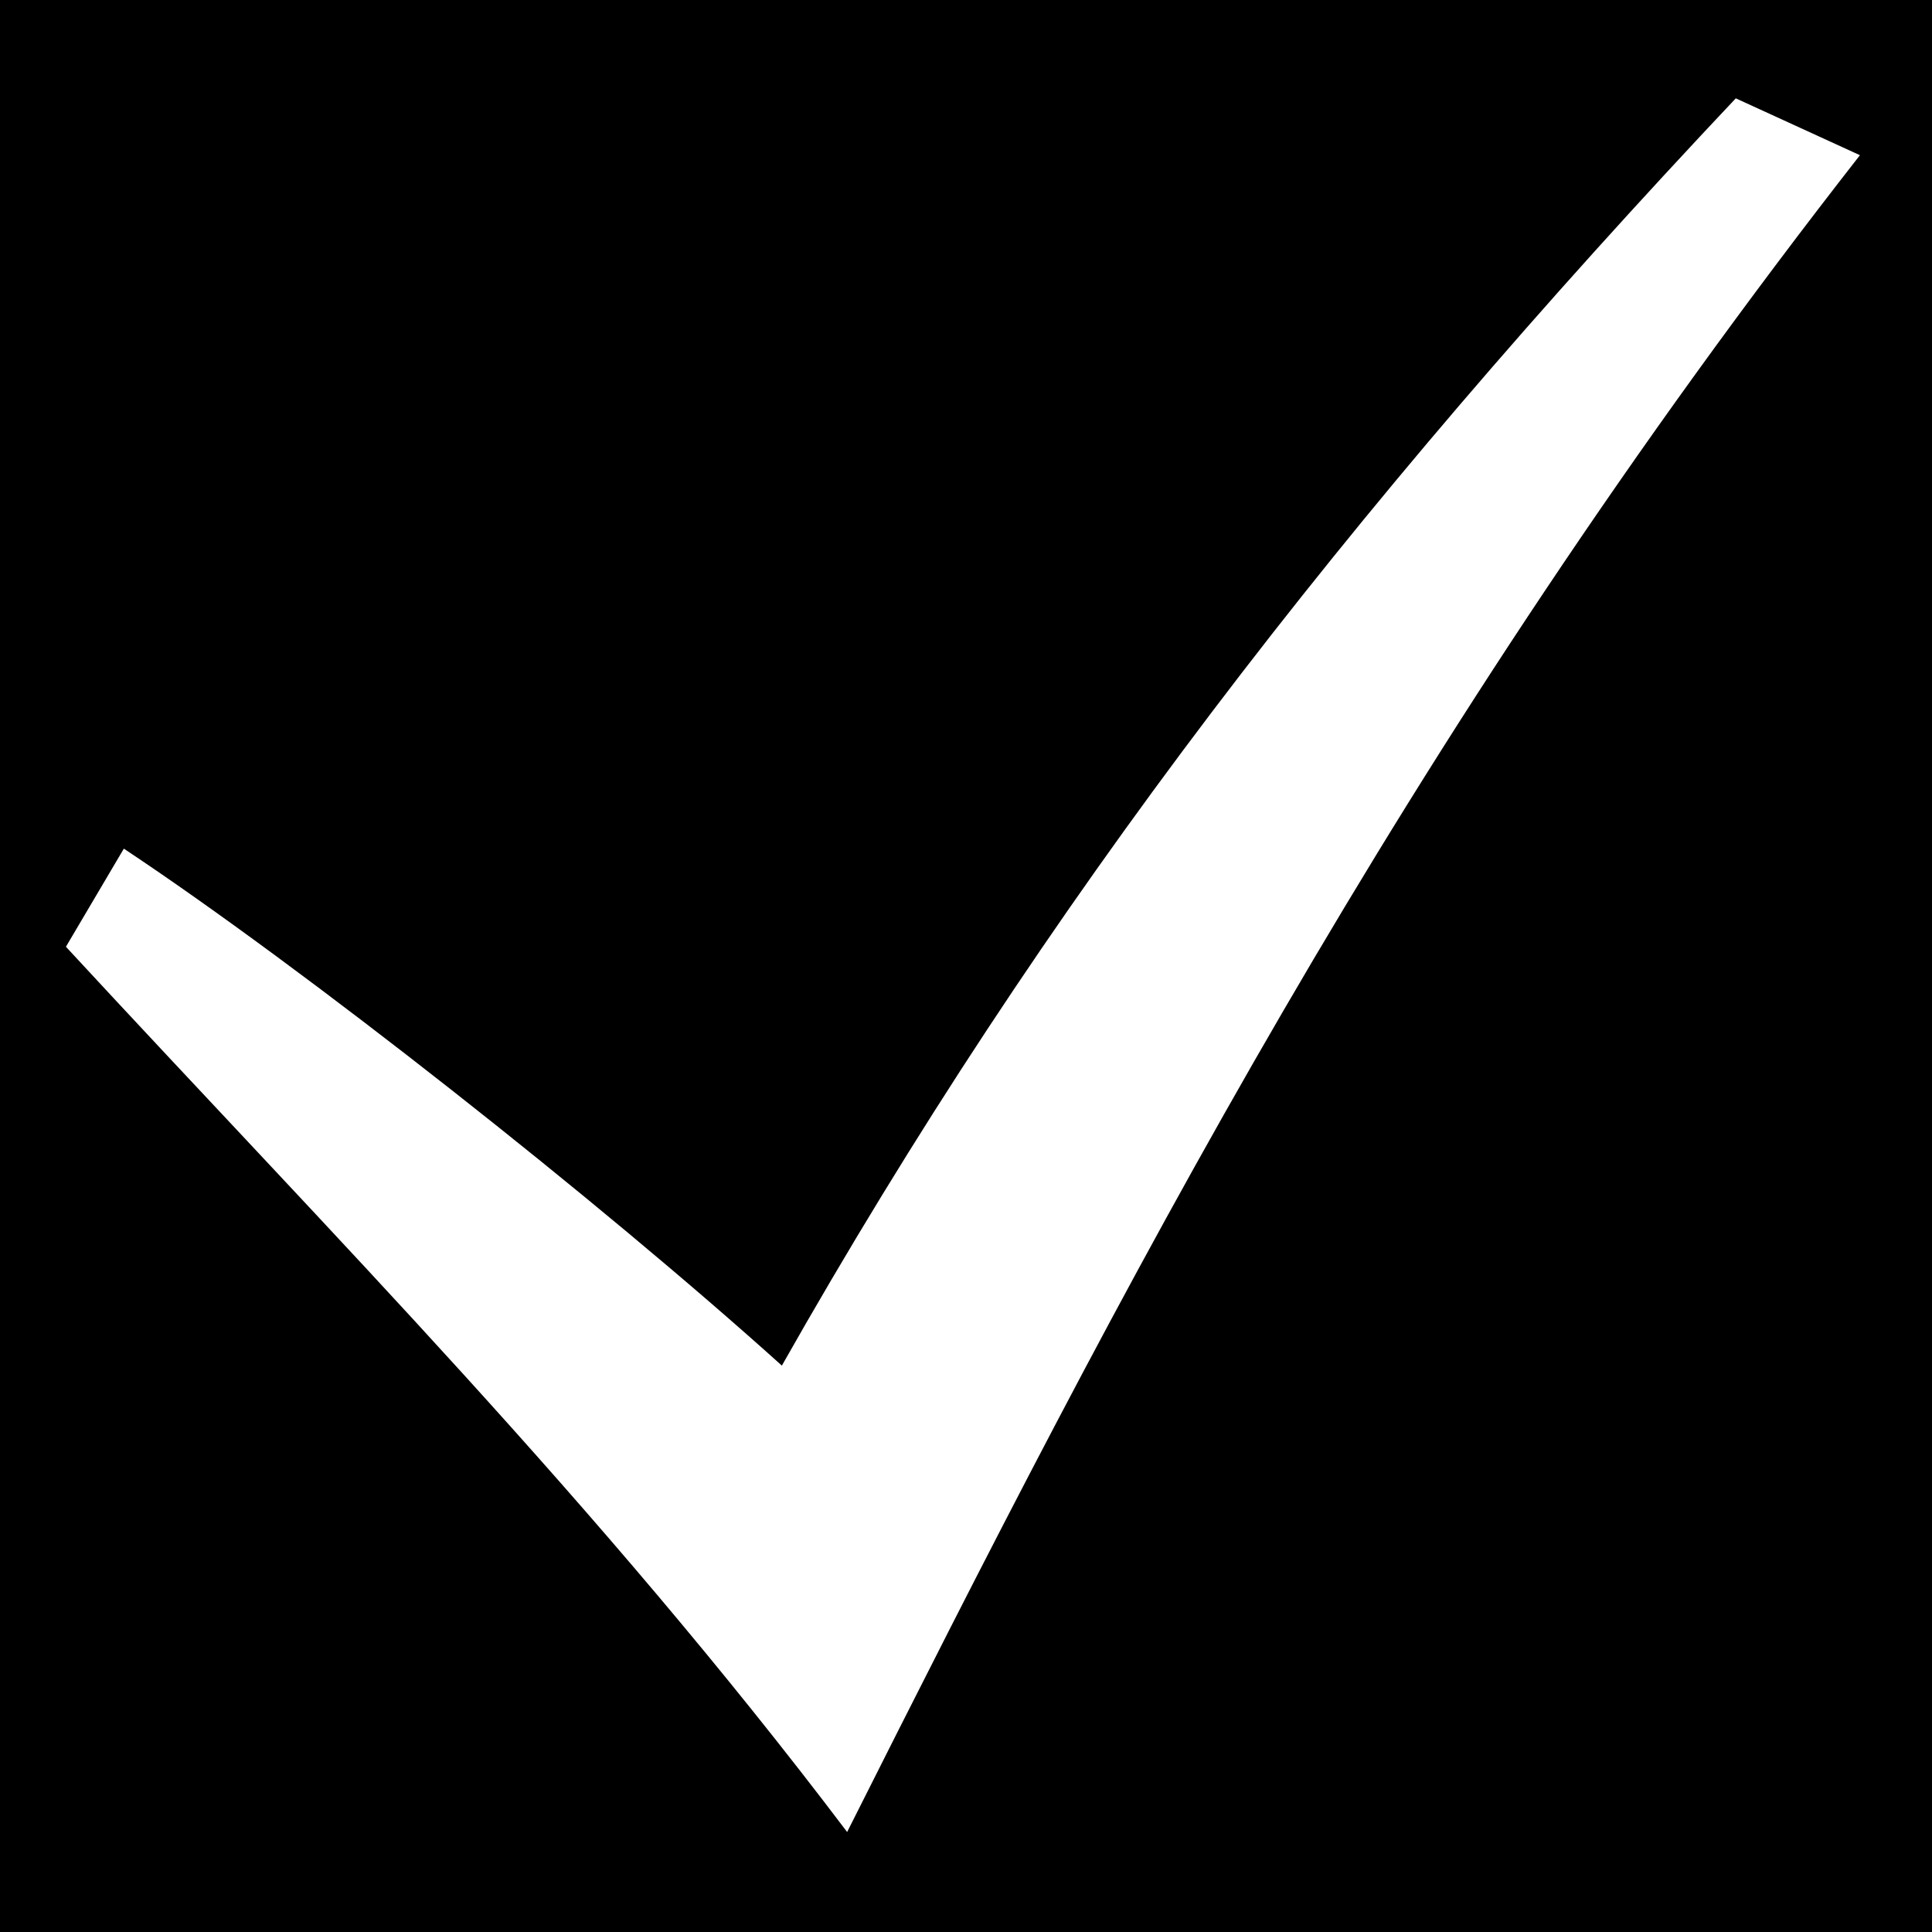
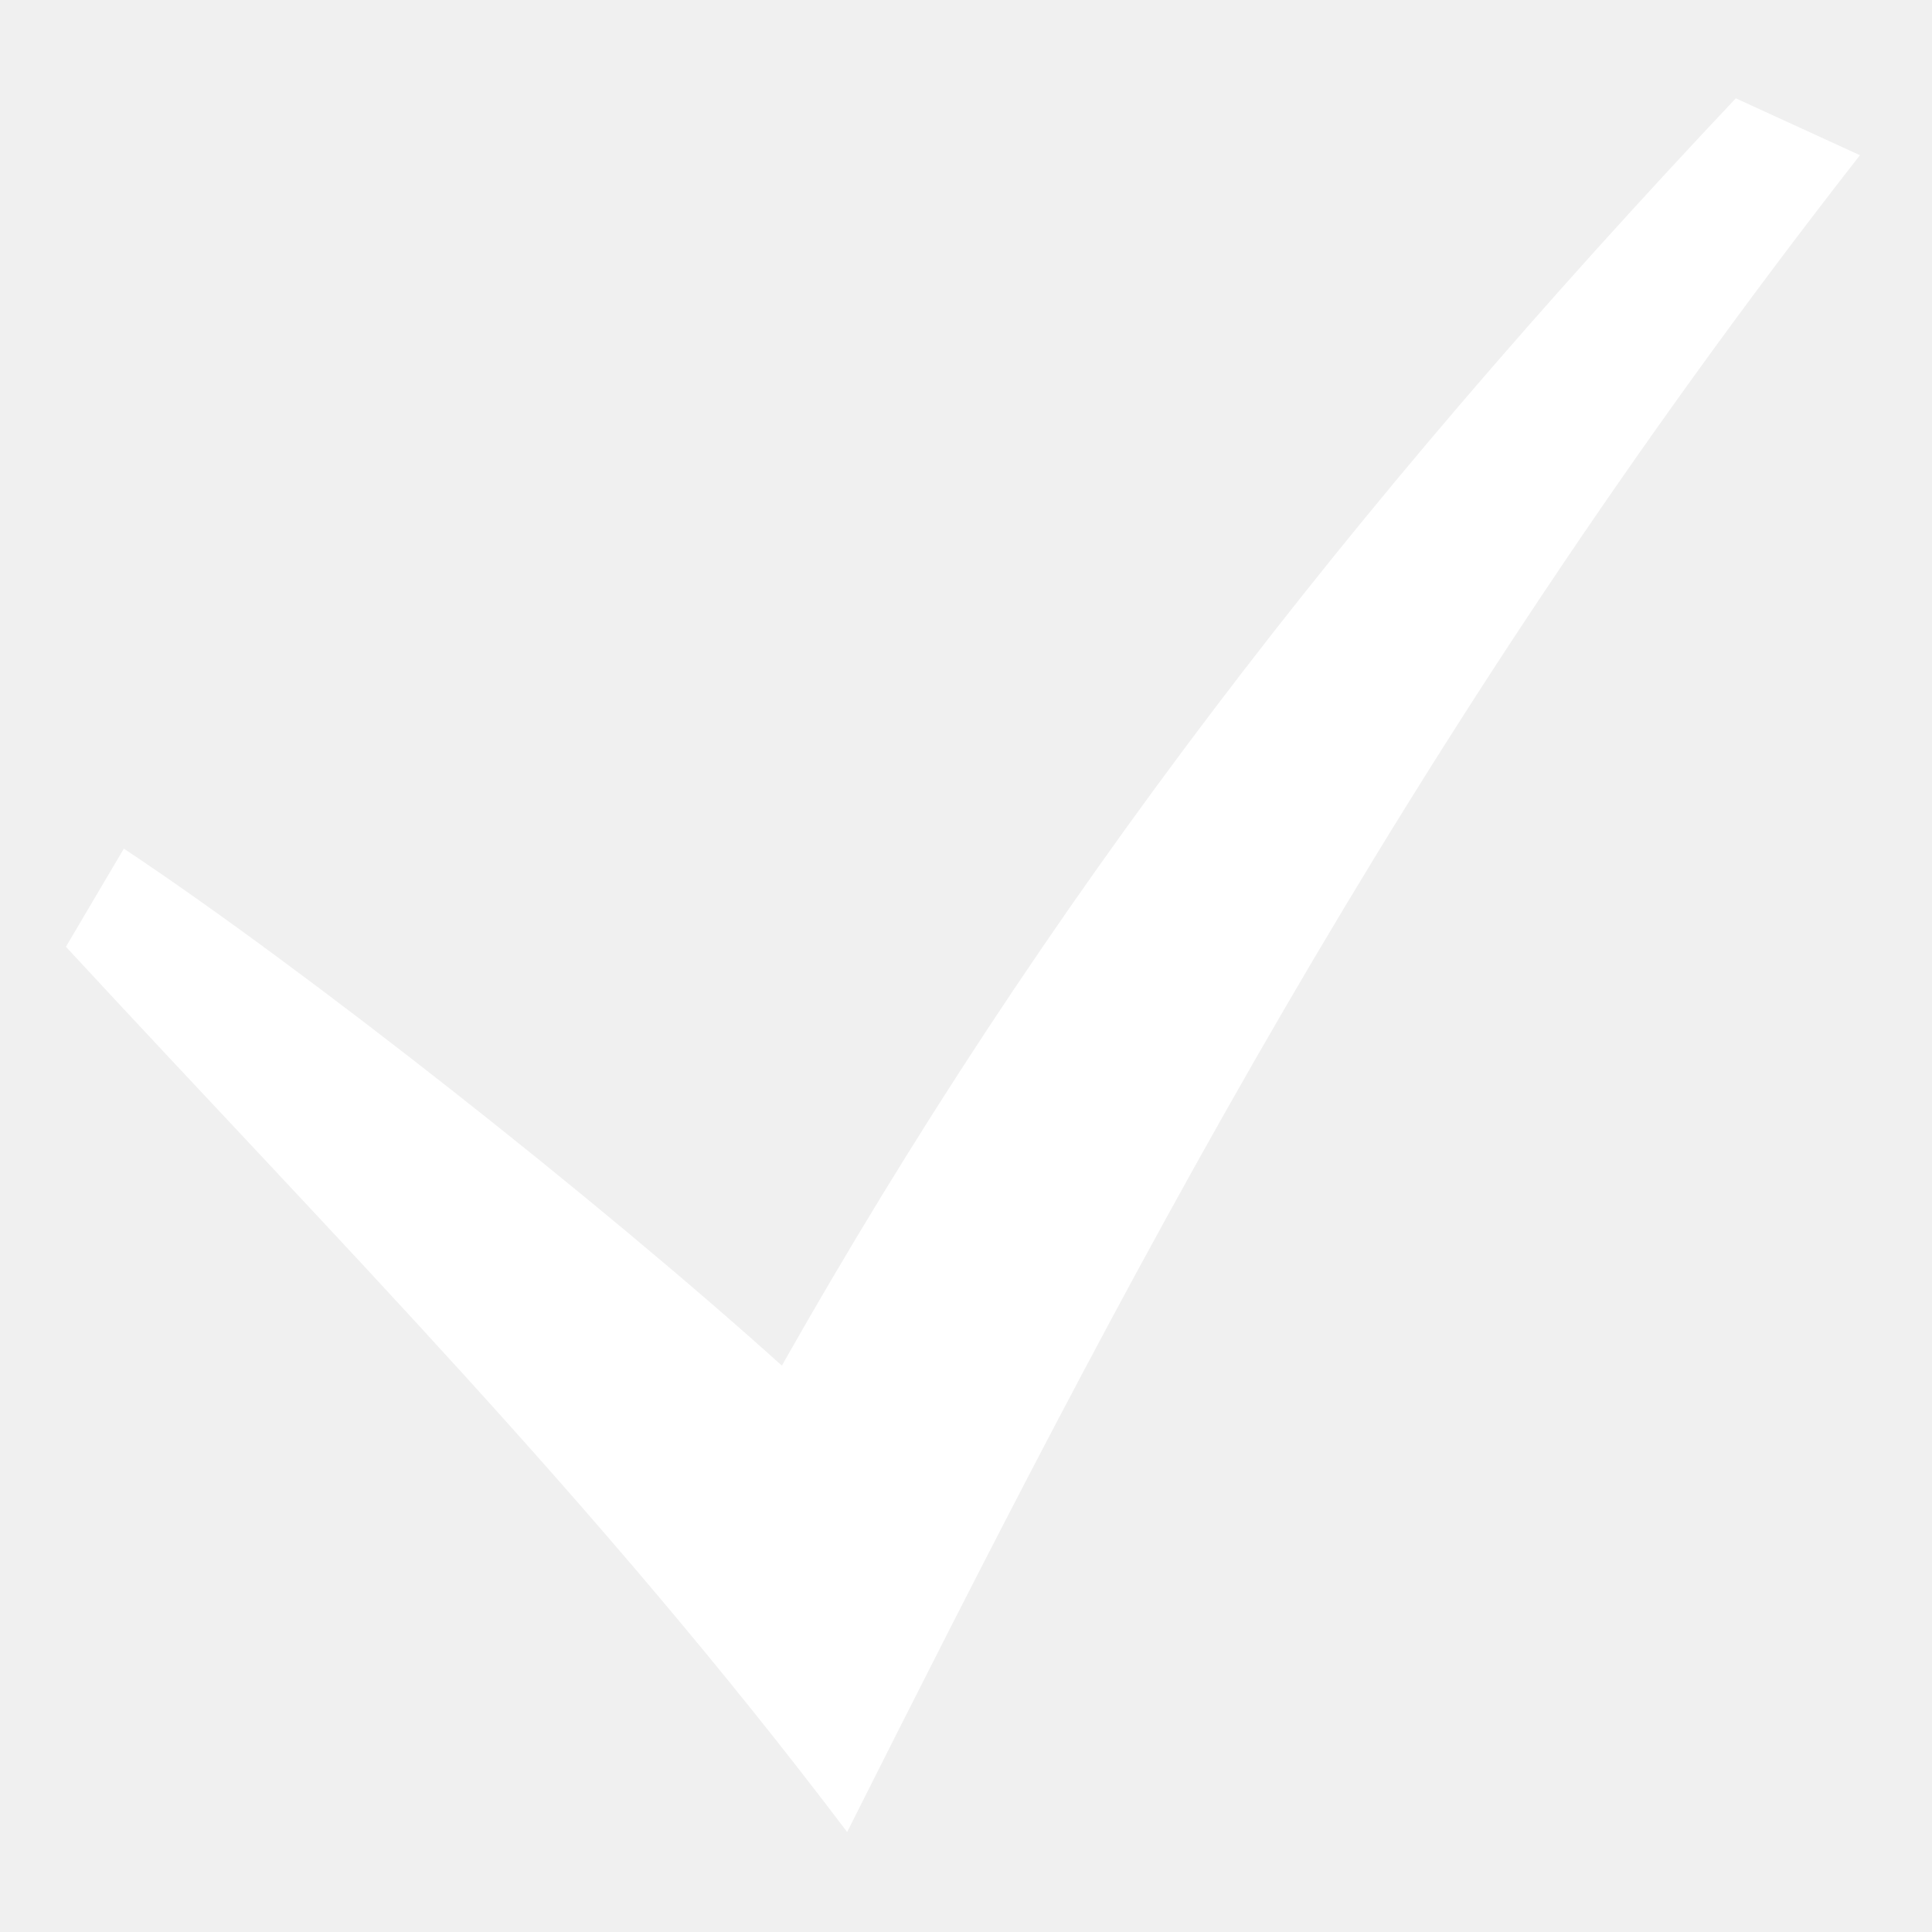
<svg xmlns="http://www.w3.org/2000/svg" viewBox="0 0 512 512">
-   <path d="M0 0h512v512H0z" />
  <path fill="#fff" d="M17.47 250.9C88.82 328.1 158 397.6 224.5 485.5c72.3-143.8 146.3-288.1 268.4-444.37L460 26.06C356.9 135.4 276.8 238.9 207.2 361.9c-48.4-43.6-126.62-105.3-174.38-137z" />
</svg>
